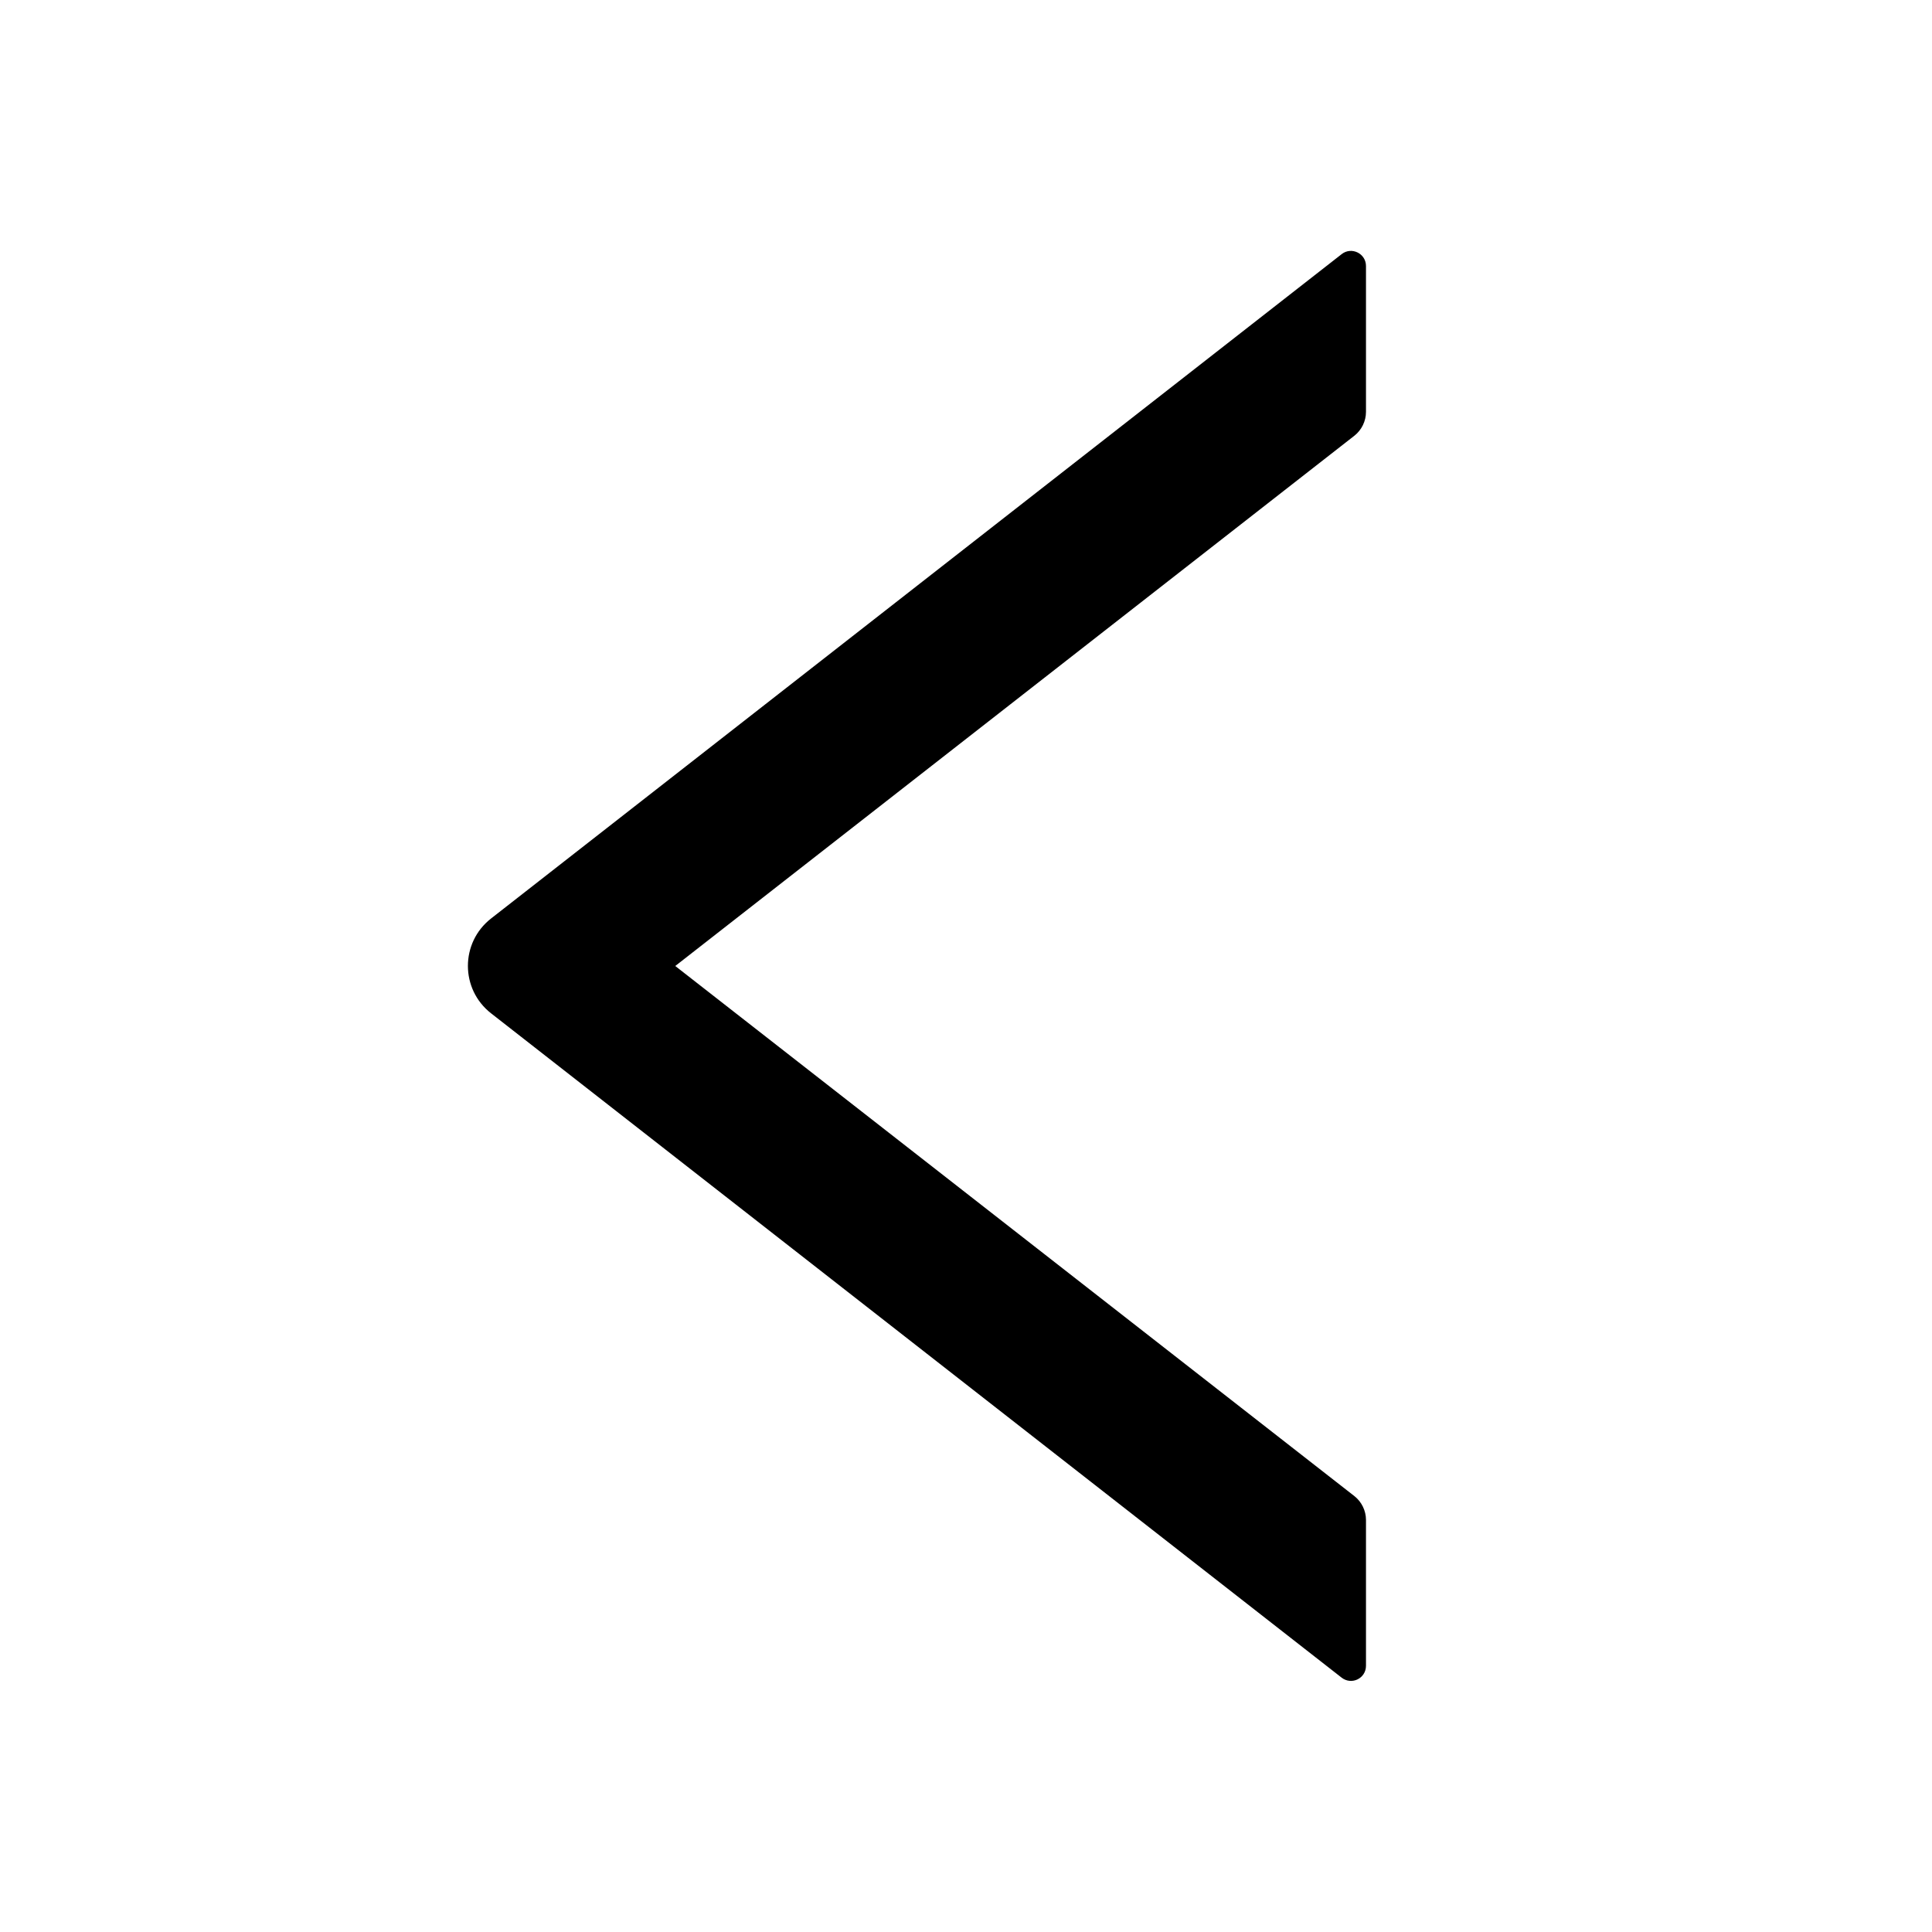
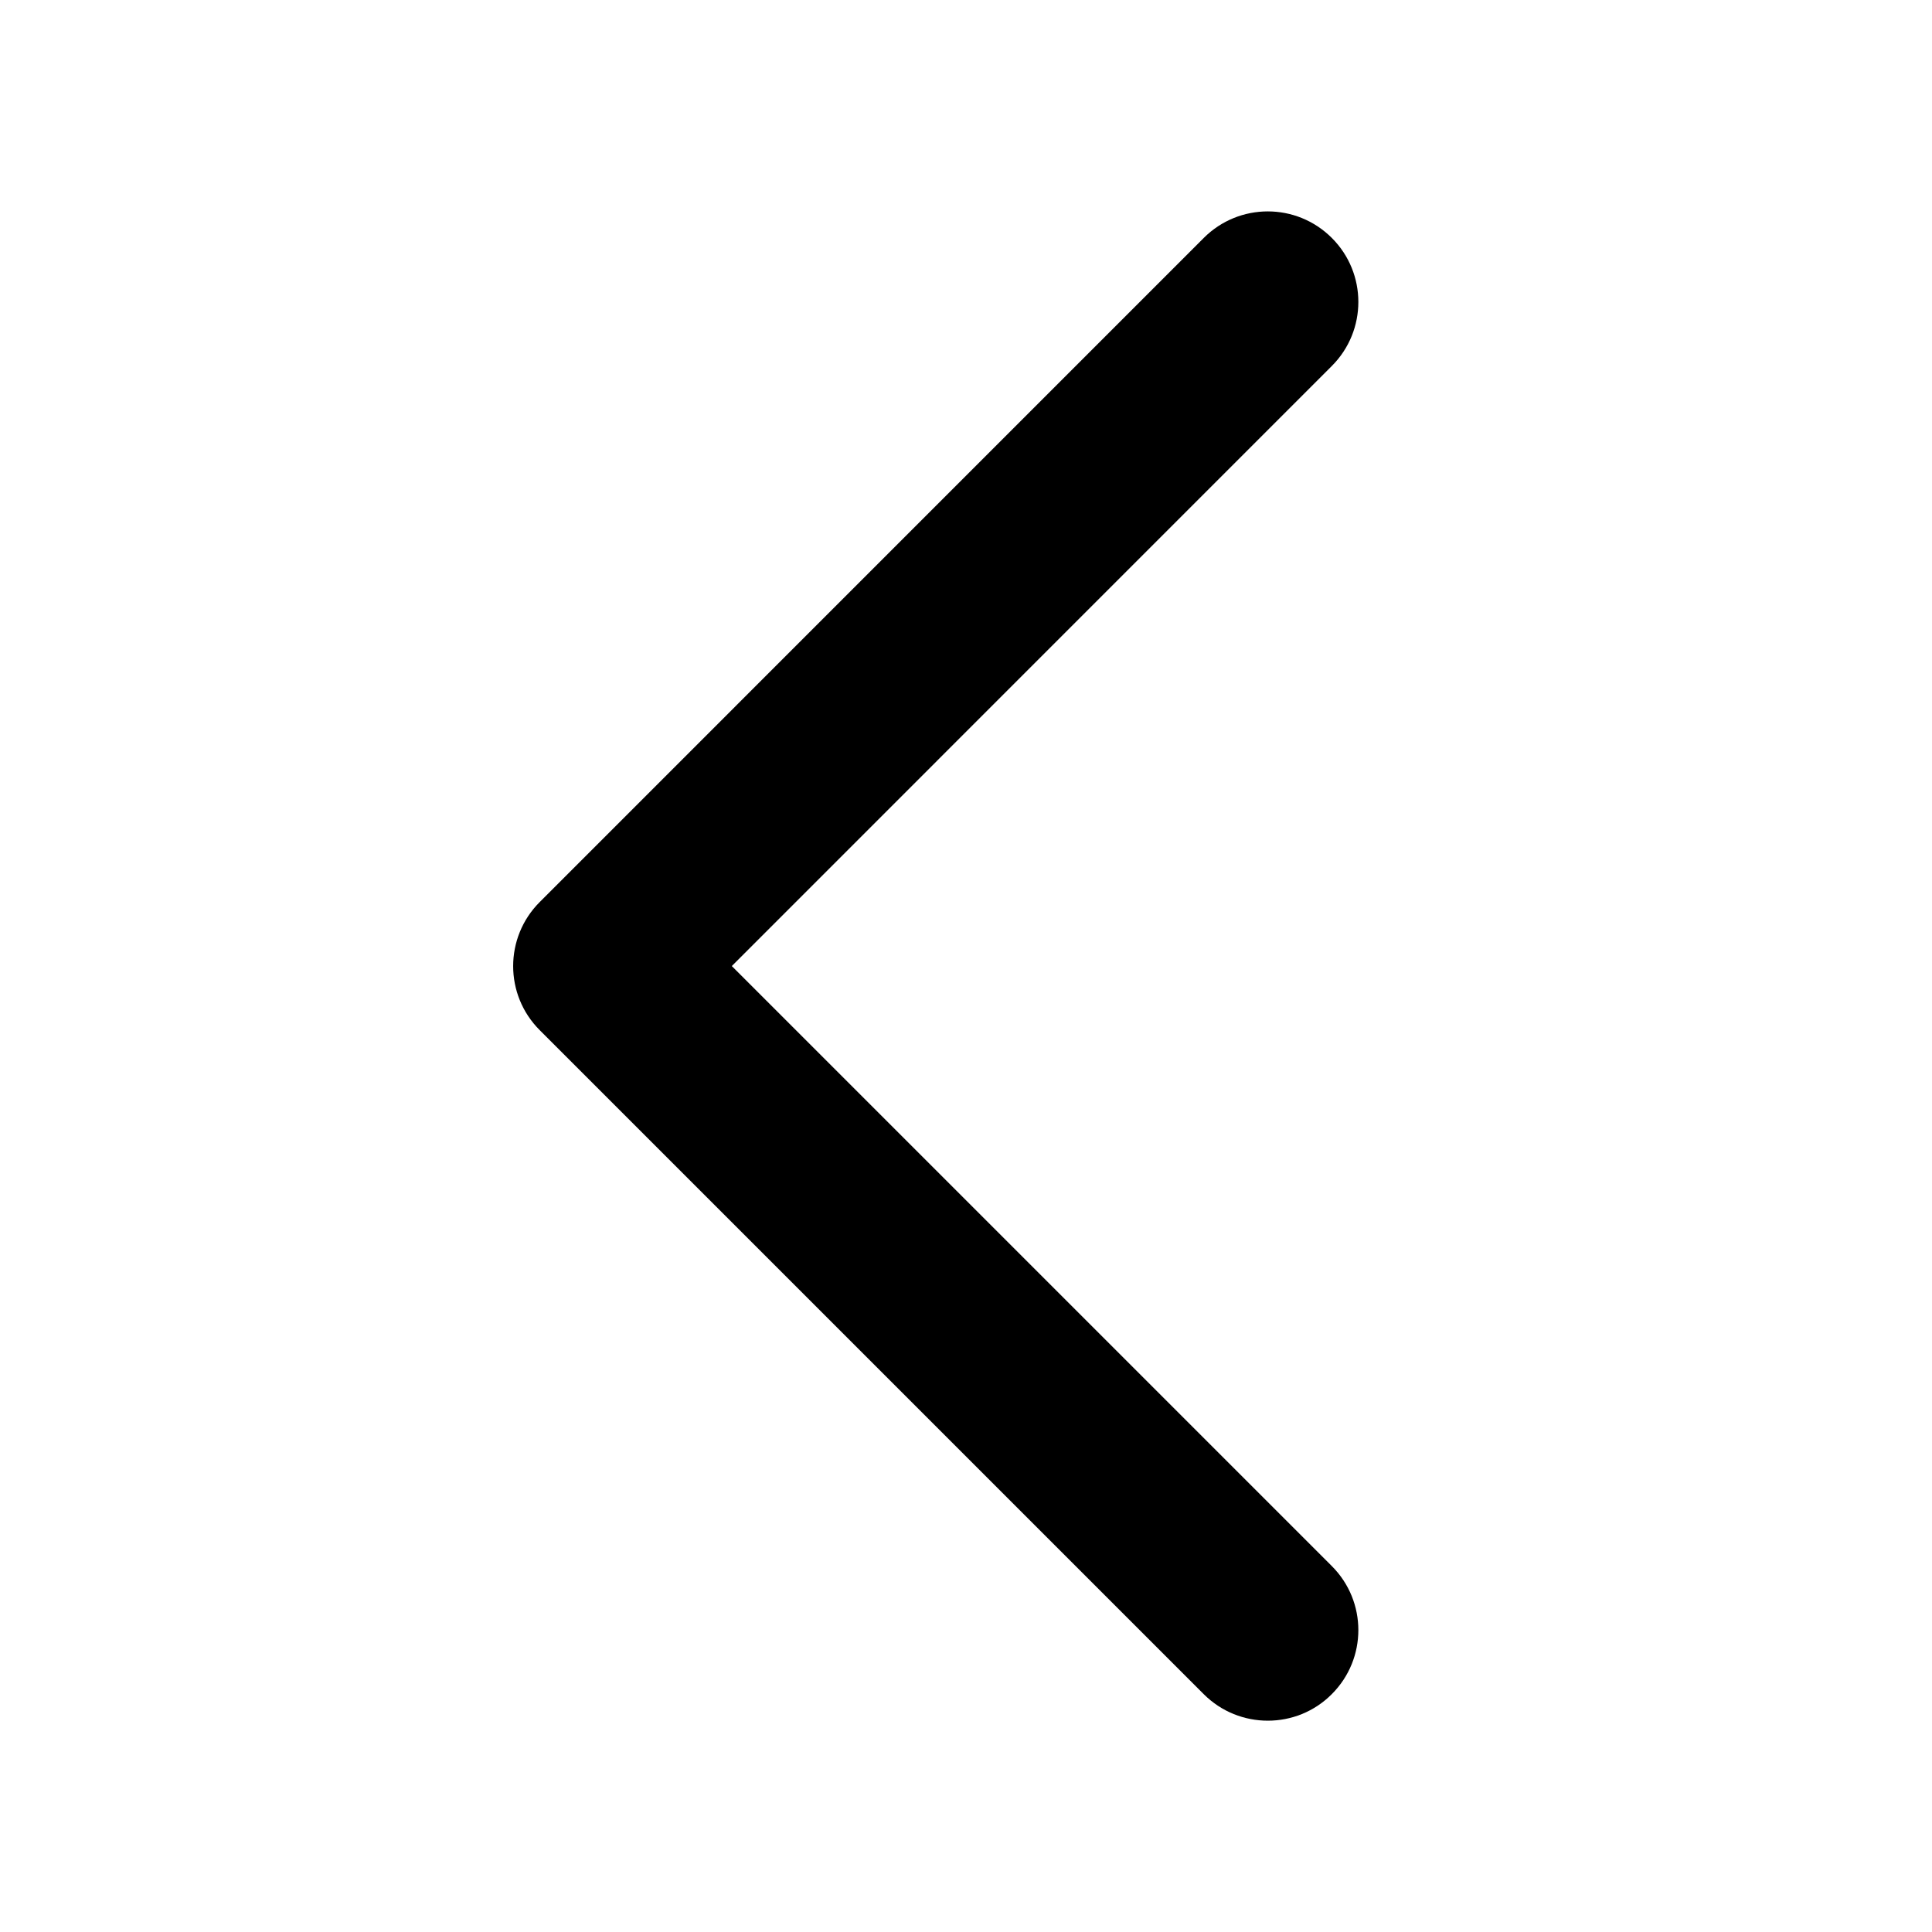
- <svg xmlns="http://www.w3.org/2000/svg" t="1538881280574" class="icon" style="" viewBox="0 0 1024 1024" version="1.1" p-id="6299" width="62" height="62">
+ <svg xmlns="http://www.w3.org/2000/svg" t="1538899116119" class="icon" style="" viewBox="0 0 1024 1024" version="1.1" p-id="4091" width="62" height="62">
  <defs>
    <style type="text/css" />
  </defs>
-   <path d="M724 218.3V141c0-6.7-7.7-10.4-12.9-6.3L260.3 486.8c-16.4 12.8-16.4 37.5 0 50.3l450.8 352.1c5.3 4.1 12.9 0.4 12.9-6.3v-77.3c0-4.9-2.3-9.6-6.1-12.6l-360-281 360-281.1c3.8-3 6.1-7.7 6.1-12.6z" p-id="6300" />
+   <path d="M671.968 912c-12.287 0-24.576-4.672-33.952-14.047L286.048 545.984c-18.752-18.719-18.752-49.12 0-67.872L638.017 126.111c18.752-18.752 49.12-18.752 67.872 0 18.752 18.719 18.752 49.12 0 67.872l-318.017 318.048L705.889 830.048c18.752 18.752 18.752 49.12 0 67.872C696.545 907.328 684.256 912 671.968 912z" p-id="4092" />
</svg>
